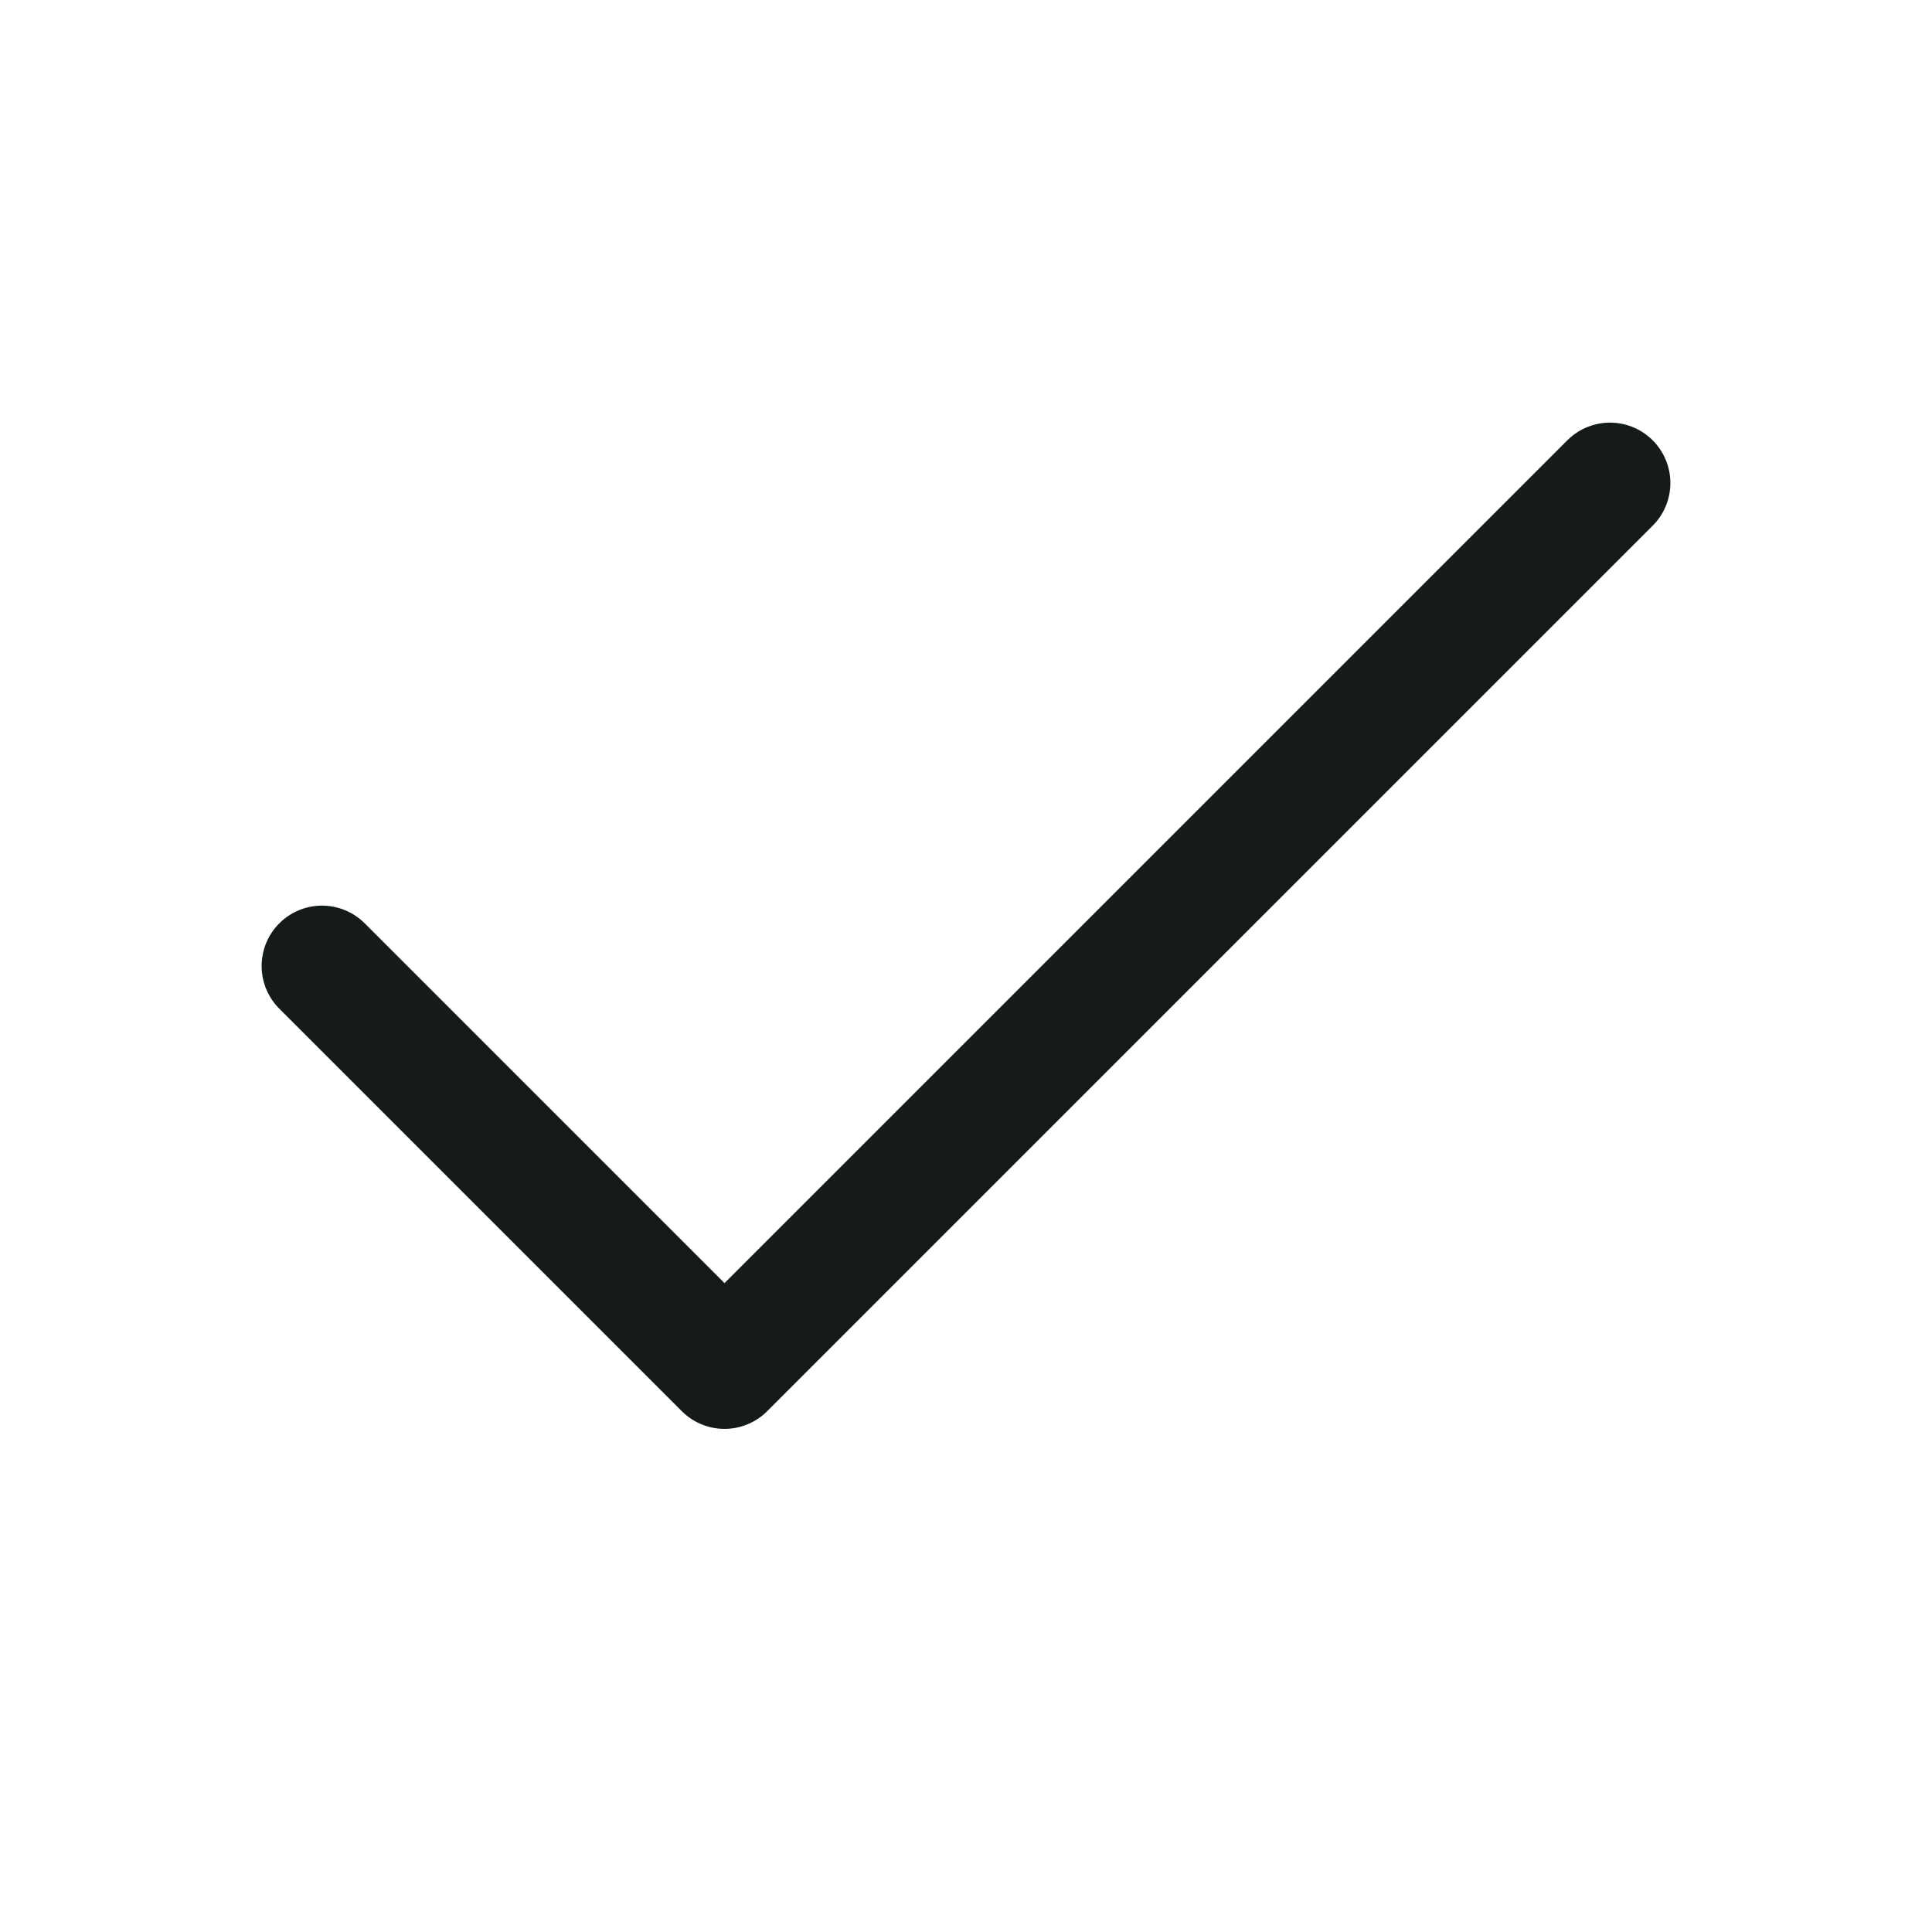
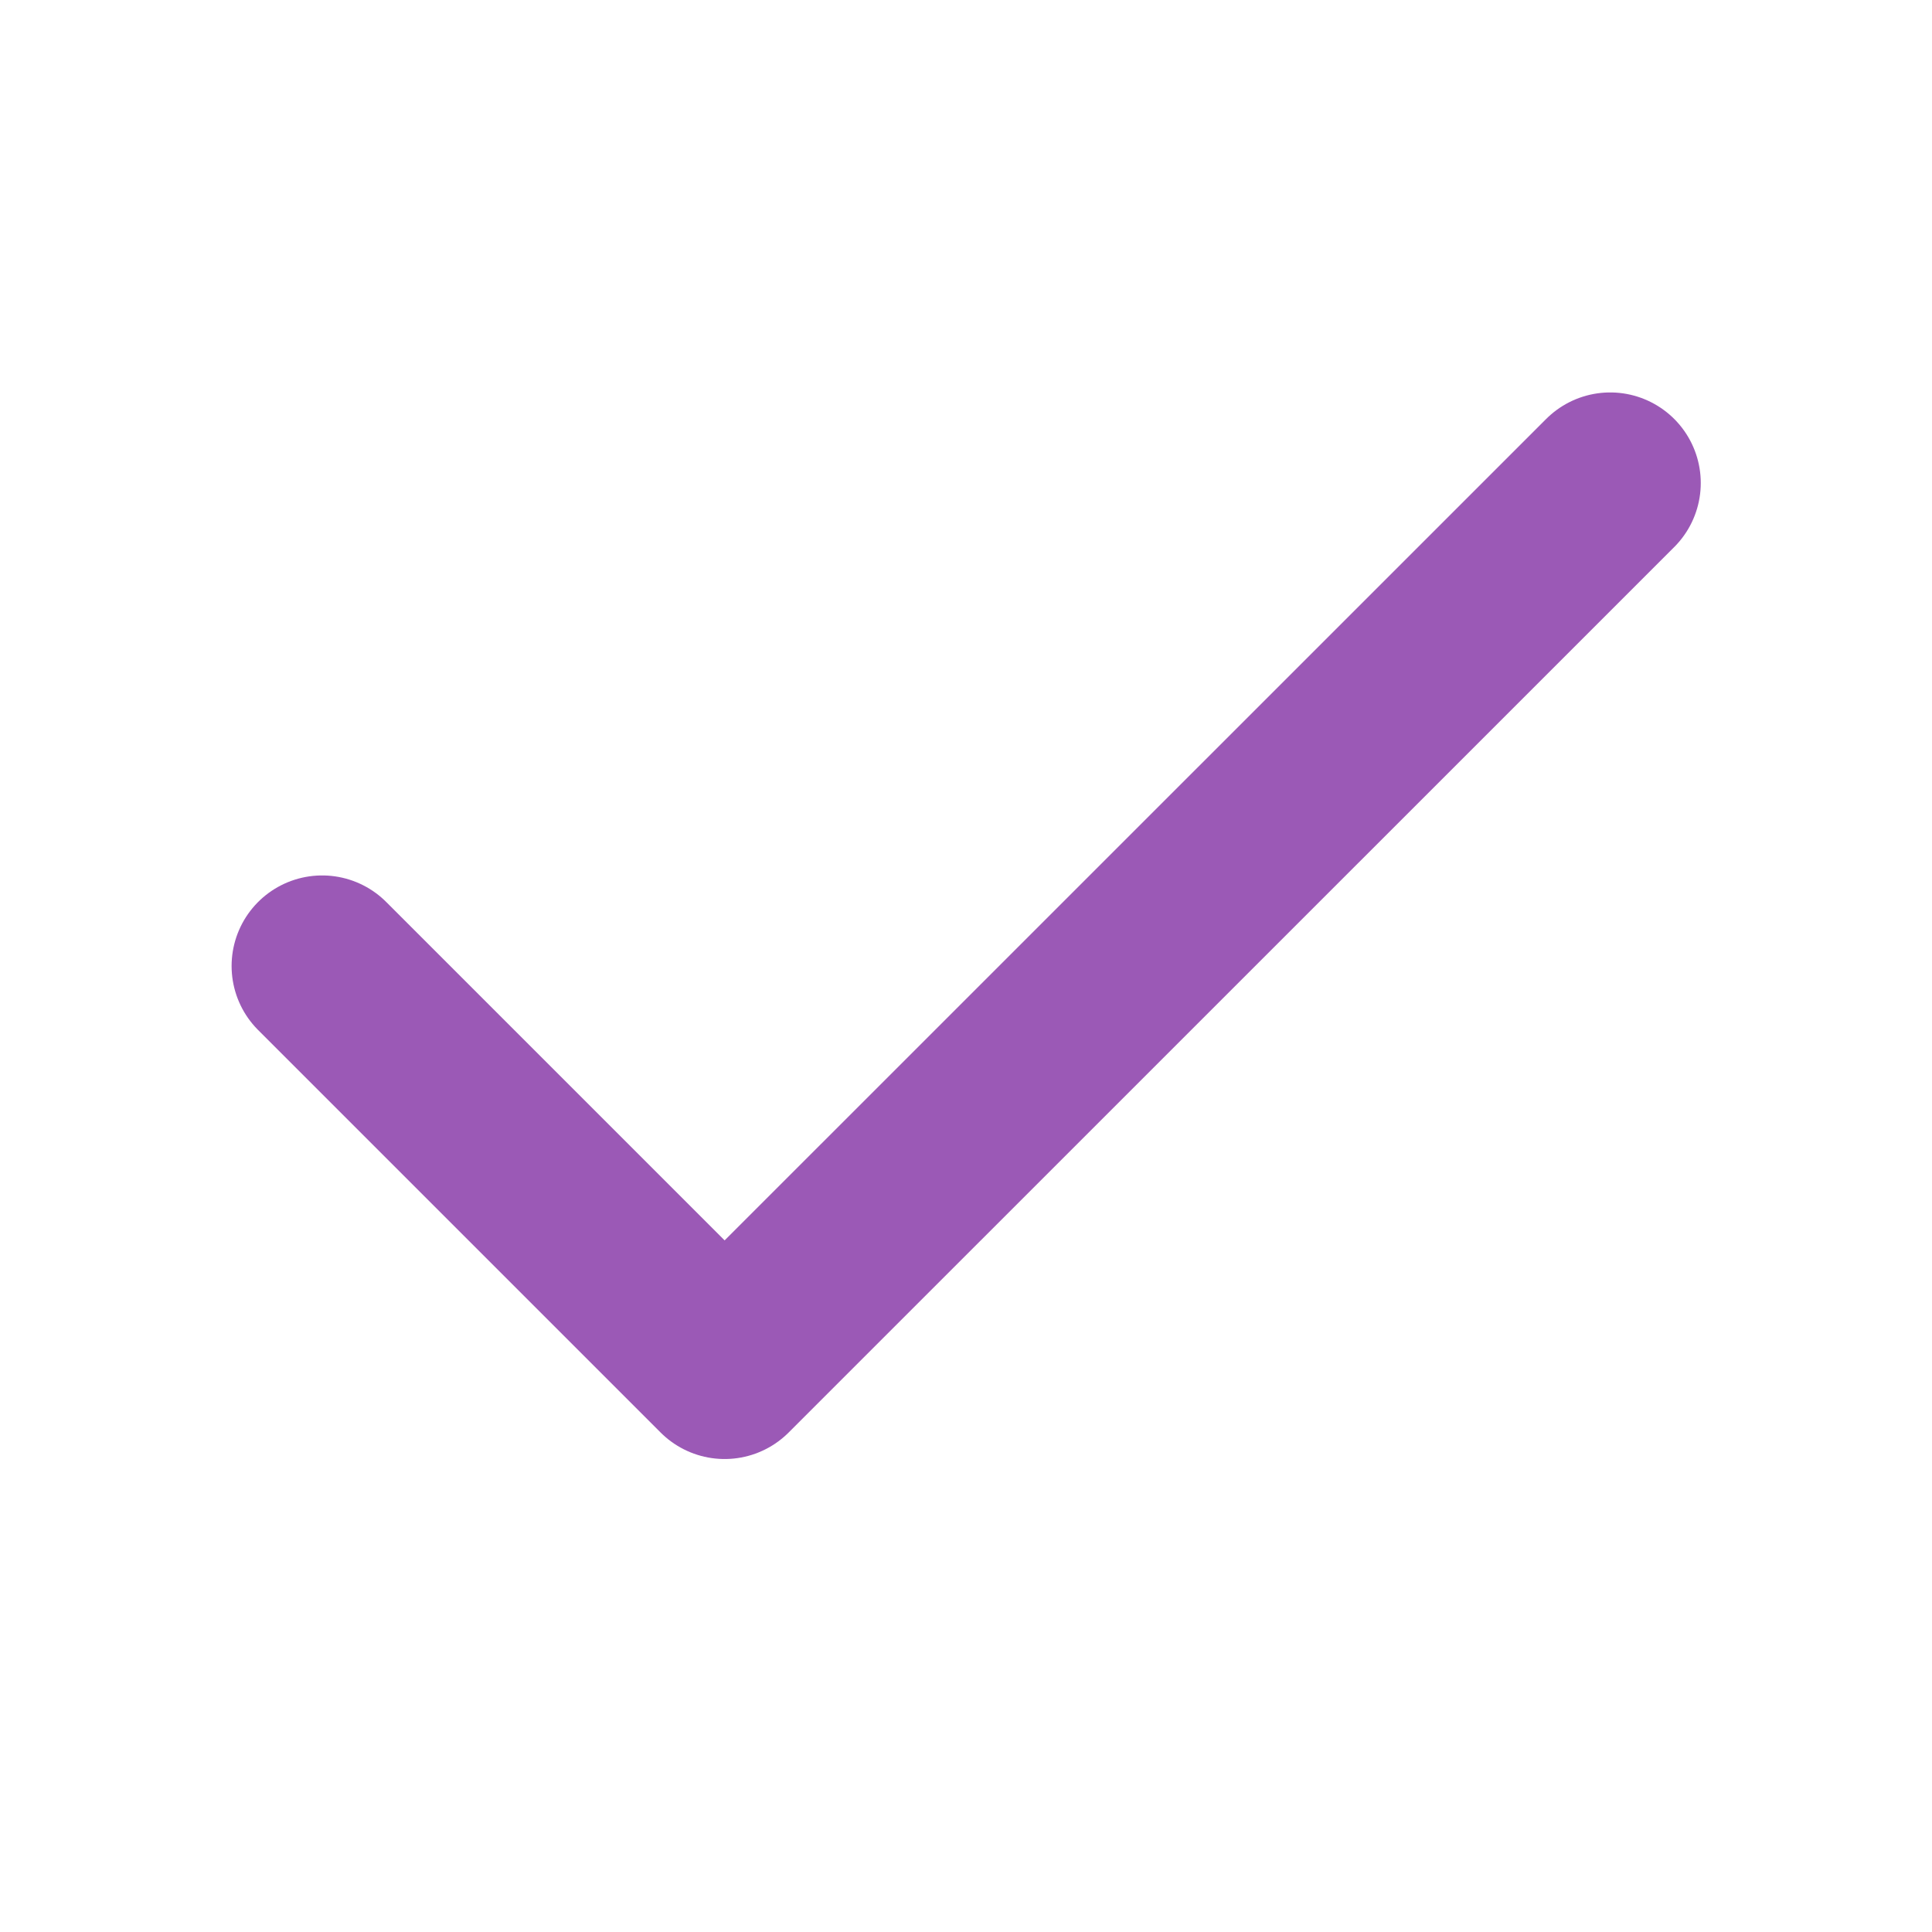
- <svg xmlns="http://www.w3.org/2000/svg" width="24" height="24" viewBox="0 0 24 24" fill="none">
-   <path d="M20 6L9 17L4 12" stroke="#151A1A" stroke-width="1.5" stroke-linecap="round" stroke-linejoin="round" />
+ <svg xmlns="http://www.w3.org/2000/svg" width="16" height="16" viewBox="0 0 16 16" fill="none">
+   <g id="check">
+     <path id="Icon" d="M13.335 4L6.001 11.333L2.668 8" stroke="#9B59B6" stroke-width="1.5" stroke-linecap="round" stroke-linejoin="round" />
+   </g>
</svg>
